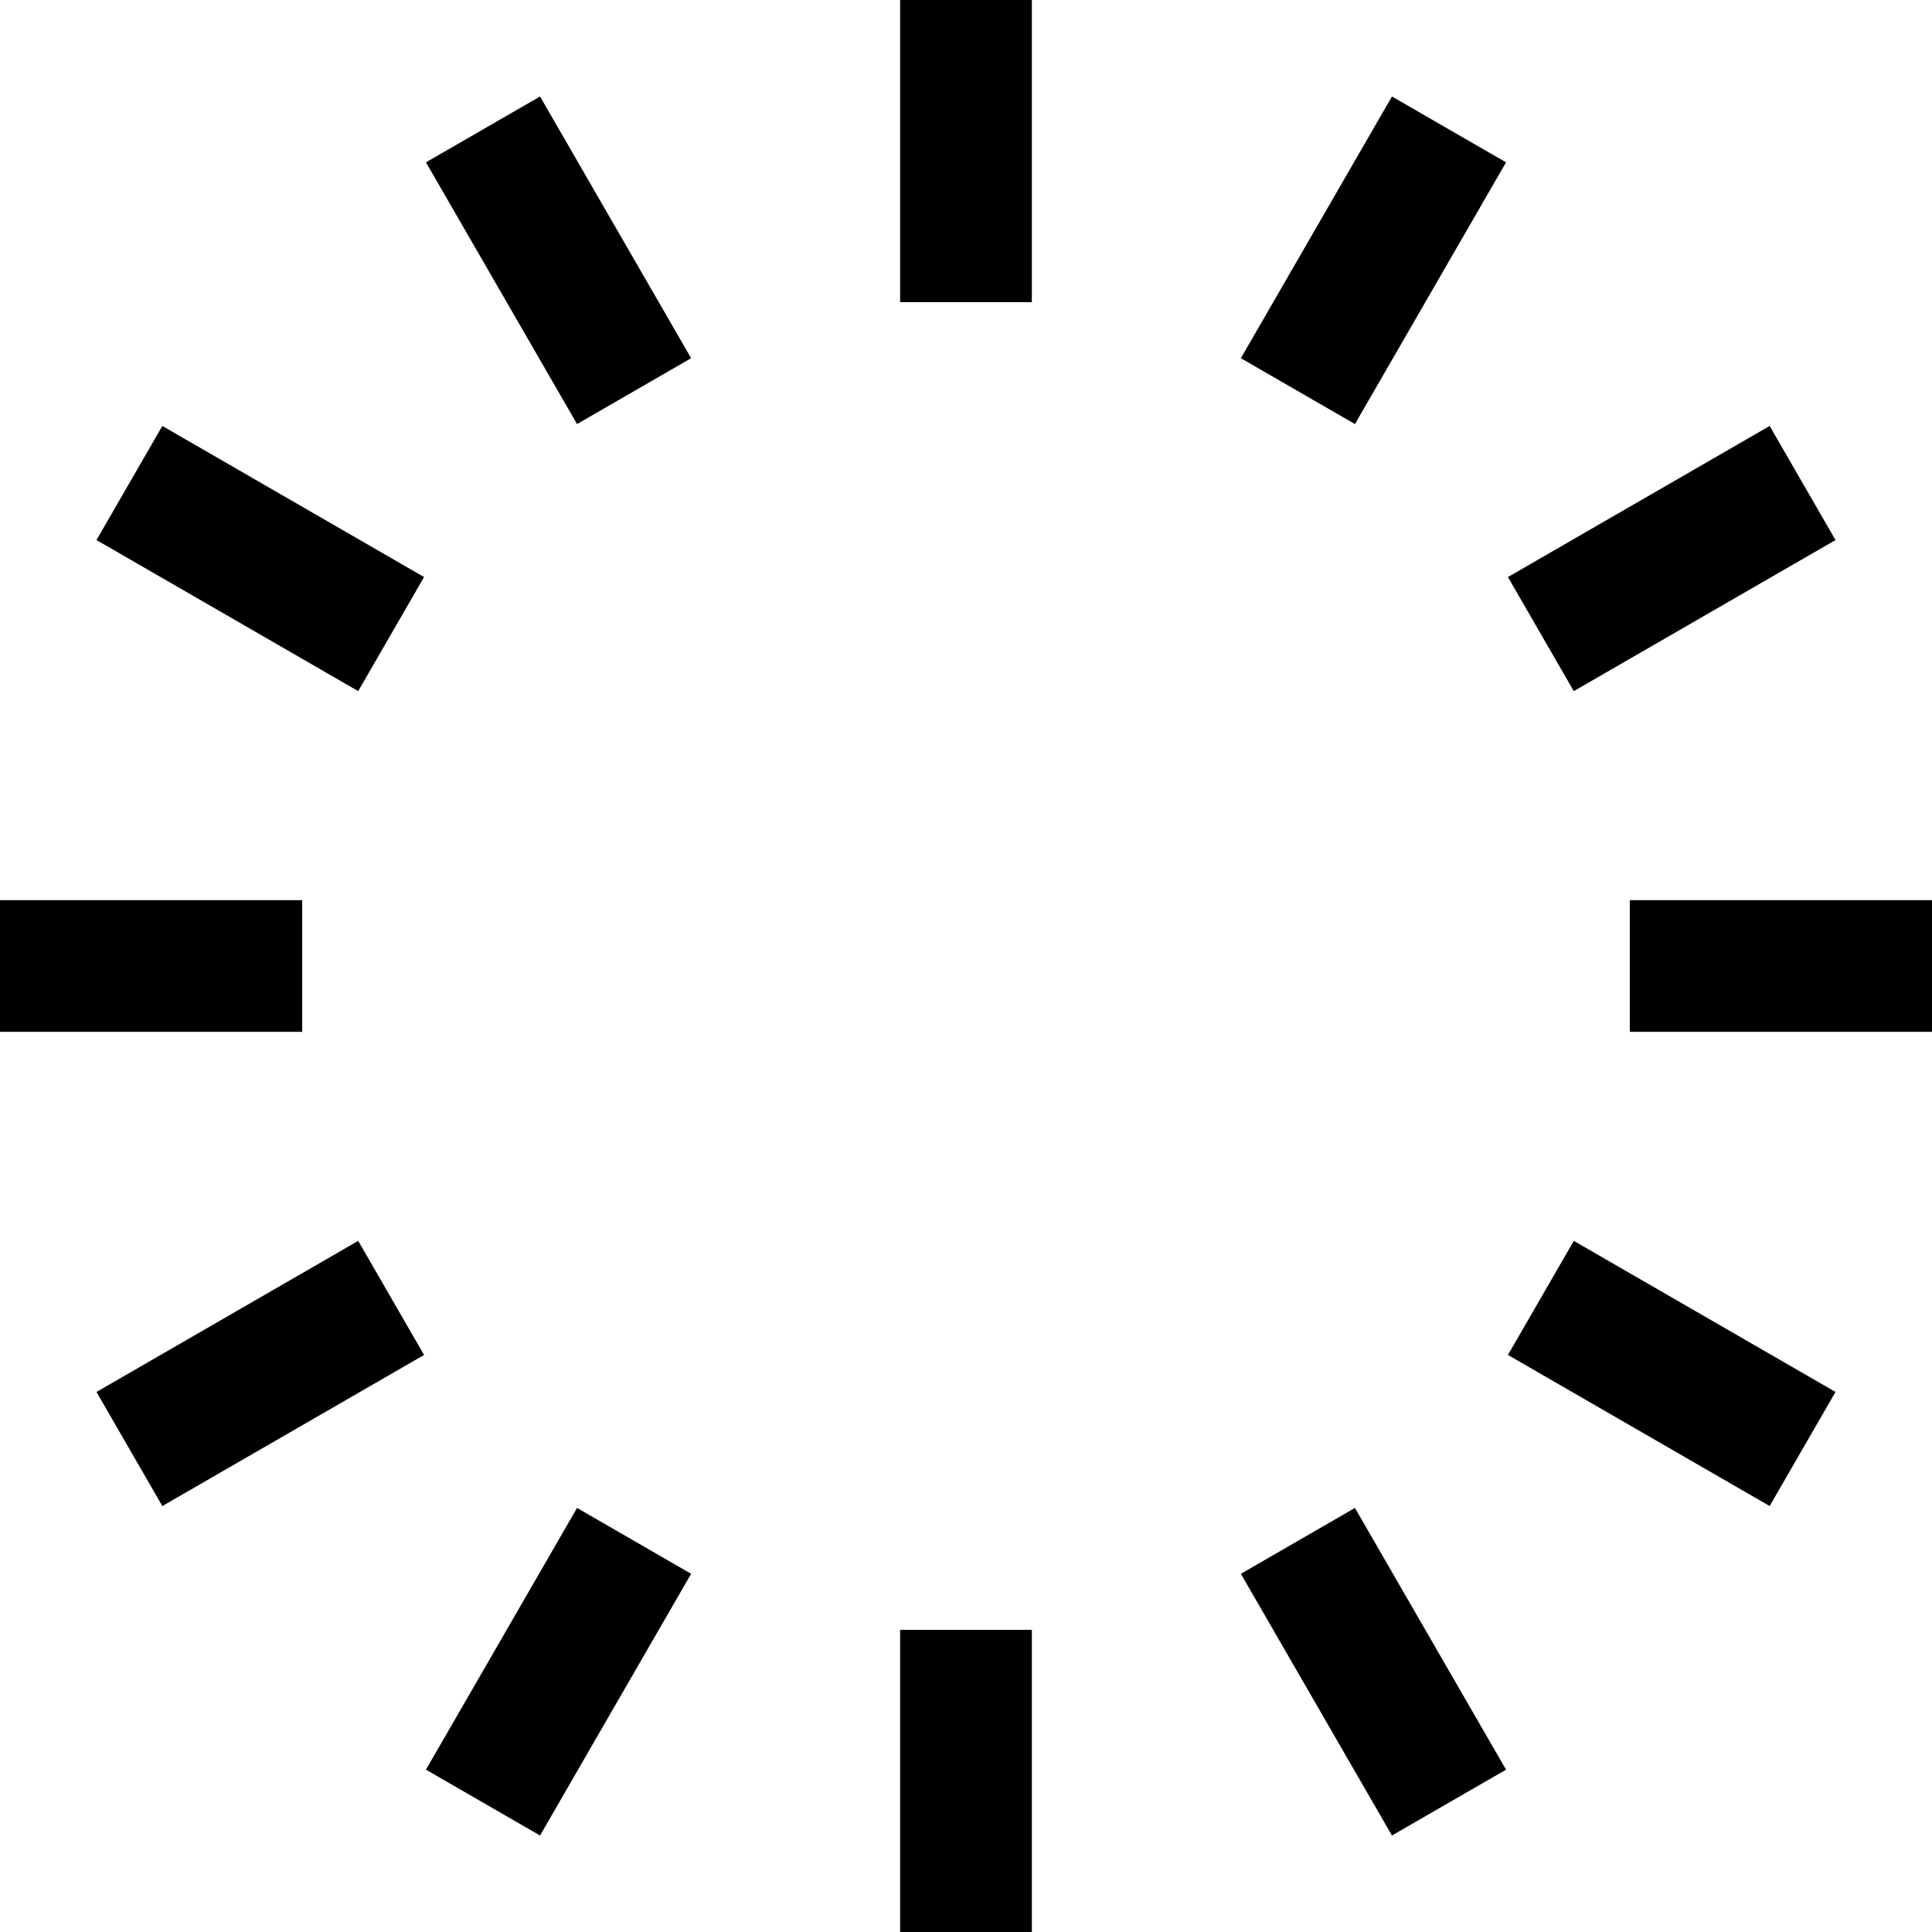
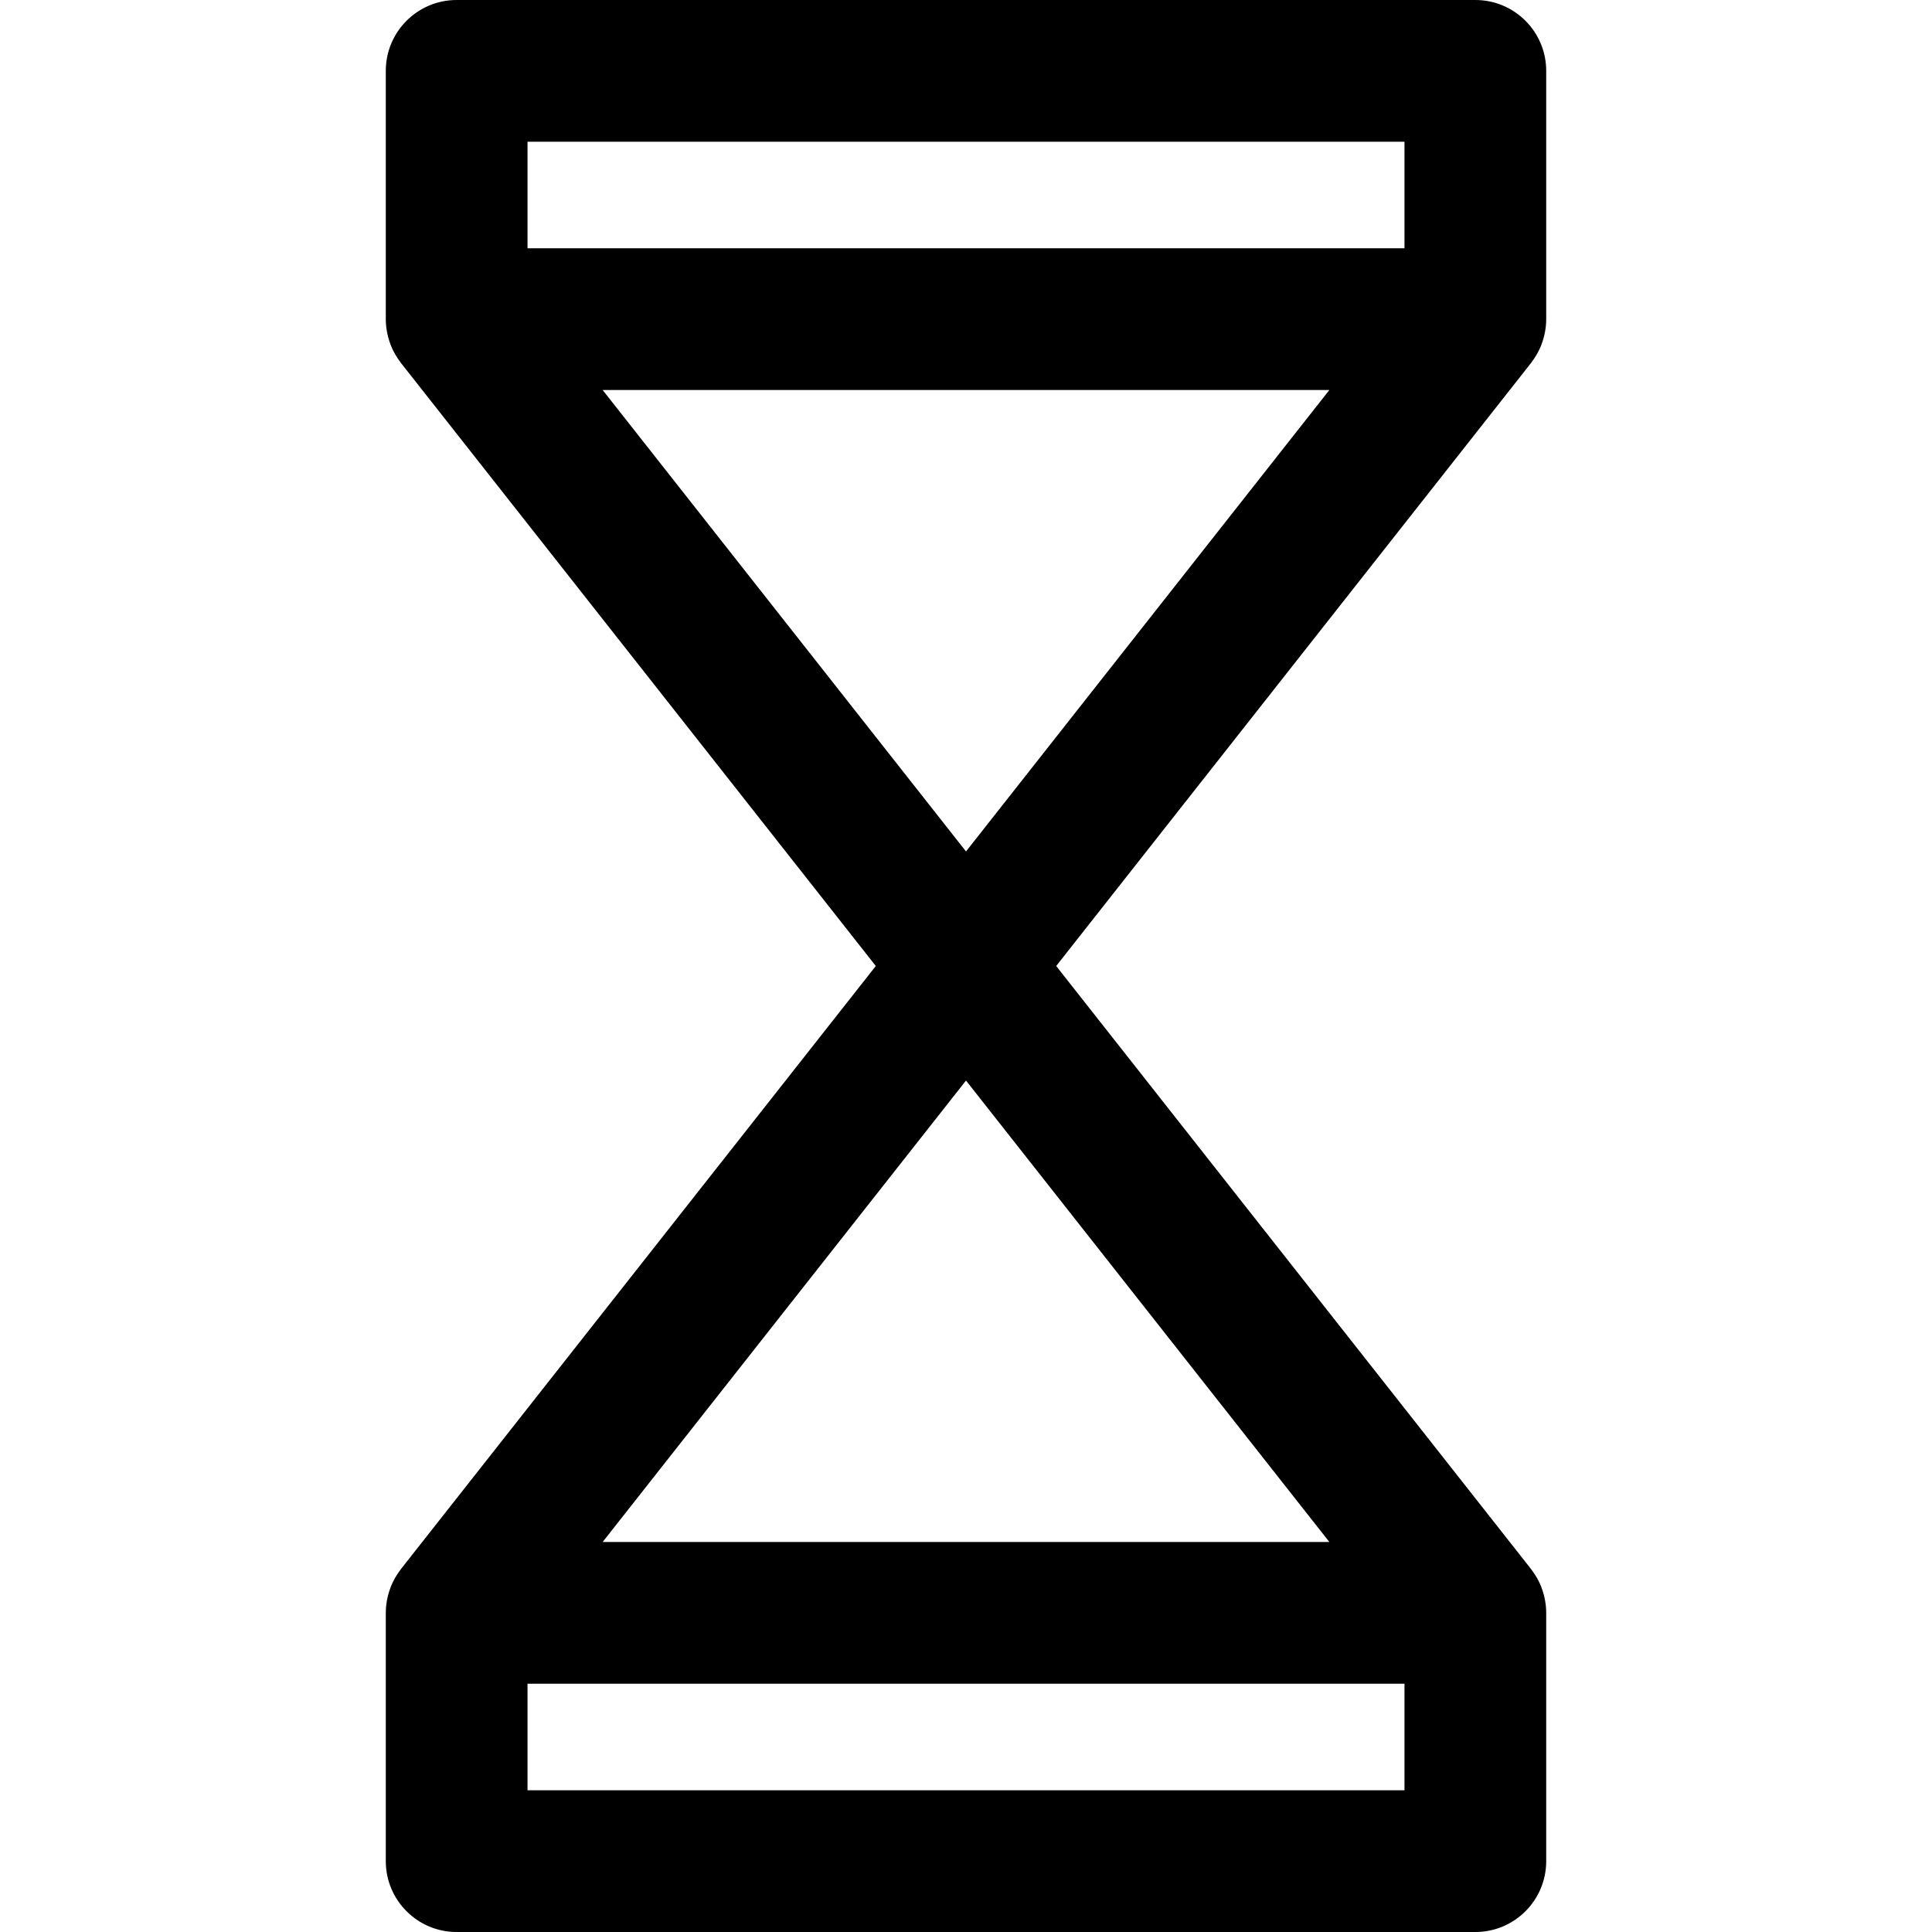
- <svg xmlns="http://www.w3.org/2000/svg" version="1.1" id="Capa_1" x="0px" y="0px" viewBox="0 0 220 220" style="enable-background:new 0 0 220 220;" xml:space="preserve">
-   <path d="M158.505,10.987l12.99,7.5L154.29,48.289l-12.99-7.5L158.505,10.987z M209.013,61.495l-7.5-12.99L171.711,65.71l7.5,12.99  L209.013,61.495z M185.59,117.5H220v-15h-34.41V117.5z M171.711,154.29l29.802,17.205l7.5-12.99L179.211,141.3L171.711,154.29z   M141.3,179.211l17.205,29.802l12.99-7.5l-17.205-29.802L141.3,179.211z M102.5,220h15v-34.41h-15V220z M48.505,201.513l12.99,7.5  L78.7,179.211l-12.99-7.5L48.505,201.513z M10.987,158.505l7.5,12.99l29.802-17.205l-7.5-12.99L10.987,158.505z M0,117.5h34.41v-15  H0V117.5z M48.288,65.71L18.487,48.505l-7.5,12.99L40.788,78.7L48.288,65.71z M48.505,18.487L65.71,48.288l12.99-7.5L61.495,10.987  L48.505,18.487z M102.5,34.409h15V0h-15V34.409z" />
+ <svg xmlns="http://www.w3.org/2000/svg" version="1.1" id="Capa_1" x="0px" y="0px" viewBox="0 0 204.481 204.481" style="enable-background:new 0 0 204.481 204.481;" xml:space="preserve">
+   <g>
+     <path d="M162.116,38.31c0.163-0.215,0.315-0.438,0.454-0.67c0.033-0.055,0.068-0.109,0.1-0.164   c0.156-0.276,0.297-0.561,0.419-0.857c0.014-0.034,0.024-0.069,0.038-0.104c0.102-0.26,0.188-0.528,0.261-0.801   c0.019-0.069,0.037-0.137,0.053-0.207c0.068-0.288,0.124-0.581,0.157-0.881c0.002-0.017,0.006-0.034,0.008-0.052   c0.028-0.262,0.043-0.527,0.043-0.796V7.5c0-4.142-3.358-7.5-7.5-7.5H48.332c-4.142,0-7.5,3.358-7.5,7.5v26.279   c0,0.269,0.016,0.534,0.043,0.796c0.002,0.017,0.006,0.034,0.008,0.052c0.034,0.3,0.089,0.593,0.157,0.881   c0.016,0.069,0.035,0.138,0.053,0.207c0.073,0.273,0.159,0.541,0.261,0.801c0.013,0.034,0.024,0.069,0.038,0.104   c0.121,0.296,0.262,0.581,0.419,0.857c0.032,0.056,0.067,0.109,0.1,0.164c0.14,0.232,0.291,0.455,0.454,0.67   c0.027,0.035,0.047,0.074,0.074,0.109l50.255,63.821l-50.255,63.821c-0.028,0.035-0.047,0.074-0.074,0.109   c-0.163,0.215-0.315,0.438-0.454,0.67c-0.033,0.055-0.068,0.109-0.1,0.164c-0.156,0.276-0.297,0.561-0.419,0.857   c-0.014,0.034-0.024,0.069-0.038,0.104c-0.102,0.26-0.188,0.528-0.261,0.801c-0.019,0.069-0.037,0.137-0.053,0.207   c-0.068,0.288-0.124,0.581-0.157,0.881c-0.002,0.017-0.006,0.034-0.008,0.052c-0.028,0.262-0.043,0.527-0.043,0.796v26.279   c0,4.142,3.358,7.5,7.5,7.5h107.817c4.142,0,7.5-3.358,7.5-7.5v-26.279c0-0.269-0.016-0.534-0.043-0.796   c-0.002-0.017-0.006-0.034-0.008-0.052c-0.034-0.3-0.089-0.593-0.157-0.881c-0.016-0.069-0.035-0.138-0.053-0.207   c-0.073-0.273-0.159-0.541-0.261-0.801c-0.013-0.034-0.024-0.069-0.038-0.104c-0.121-0.296-0.262-0.581-0.419-0.857   c-0.032-0.056-0.067-0.109-0.1-0.164c-0.14-0.232-0.291-0.455-0.454-0.67c-0.027-0.035-0.047-0.074-0.074-0.109l-50.255-63.821   l50.255-63.821C162.07,38.385,162.089,38.346,162.116,38.31z M148.649,15v11.279H55.832V15H148.649z M55.832,189.481v-11.279   h92.817v11.279H55.832z M140.698,163.202H63.784l38.457-48.838L140.698,163.202z M102.241,90.118L63.784,41.279h76.914   L102.241,90.118z" />
+   </g>
  <g>
</g>
  <g>
</g>
  <g>
</g>
  <g>
</g>
  <g>
</g>
  <g>
</g>
  <g>
</g>
  <g>
</g>
  <g>
</g>
  <g>
</g>
  <g>
</g>
  <g>
</g>
  <g>
</g>
  <g>
</g>
  <g>
</g>
</svg>
